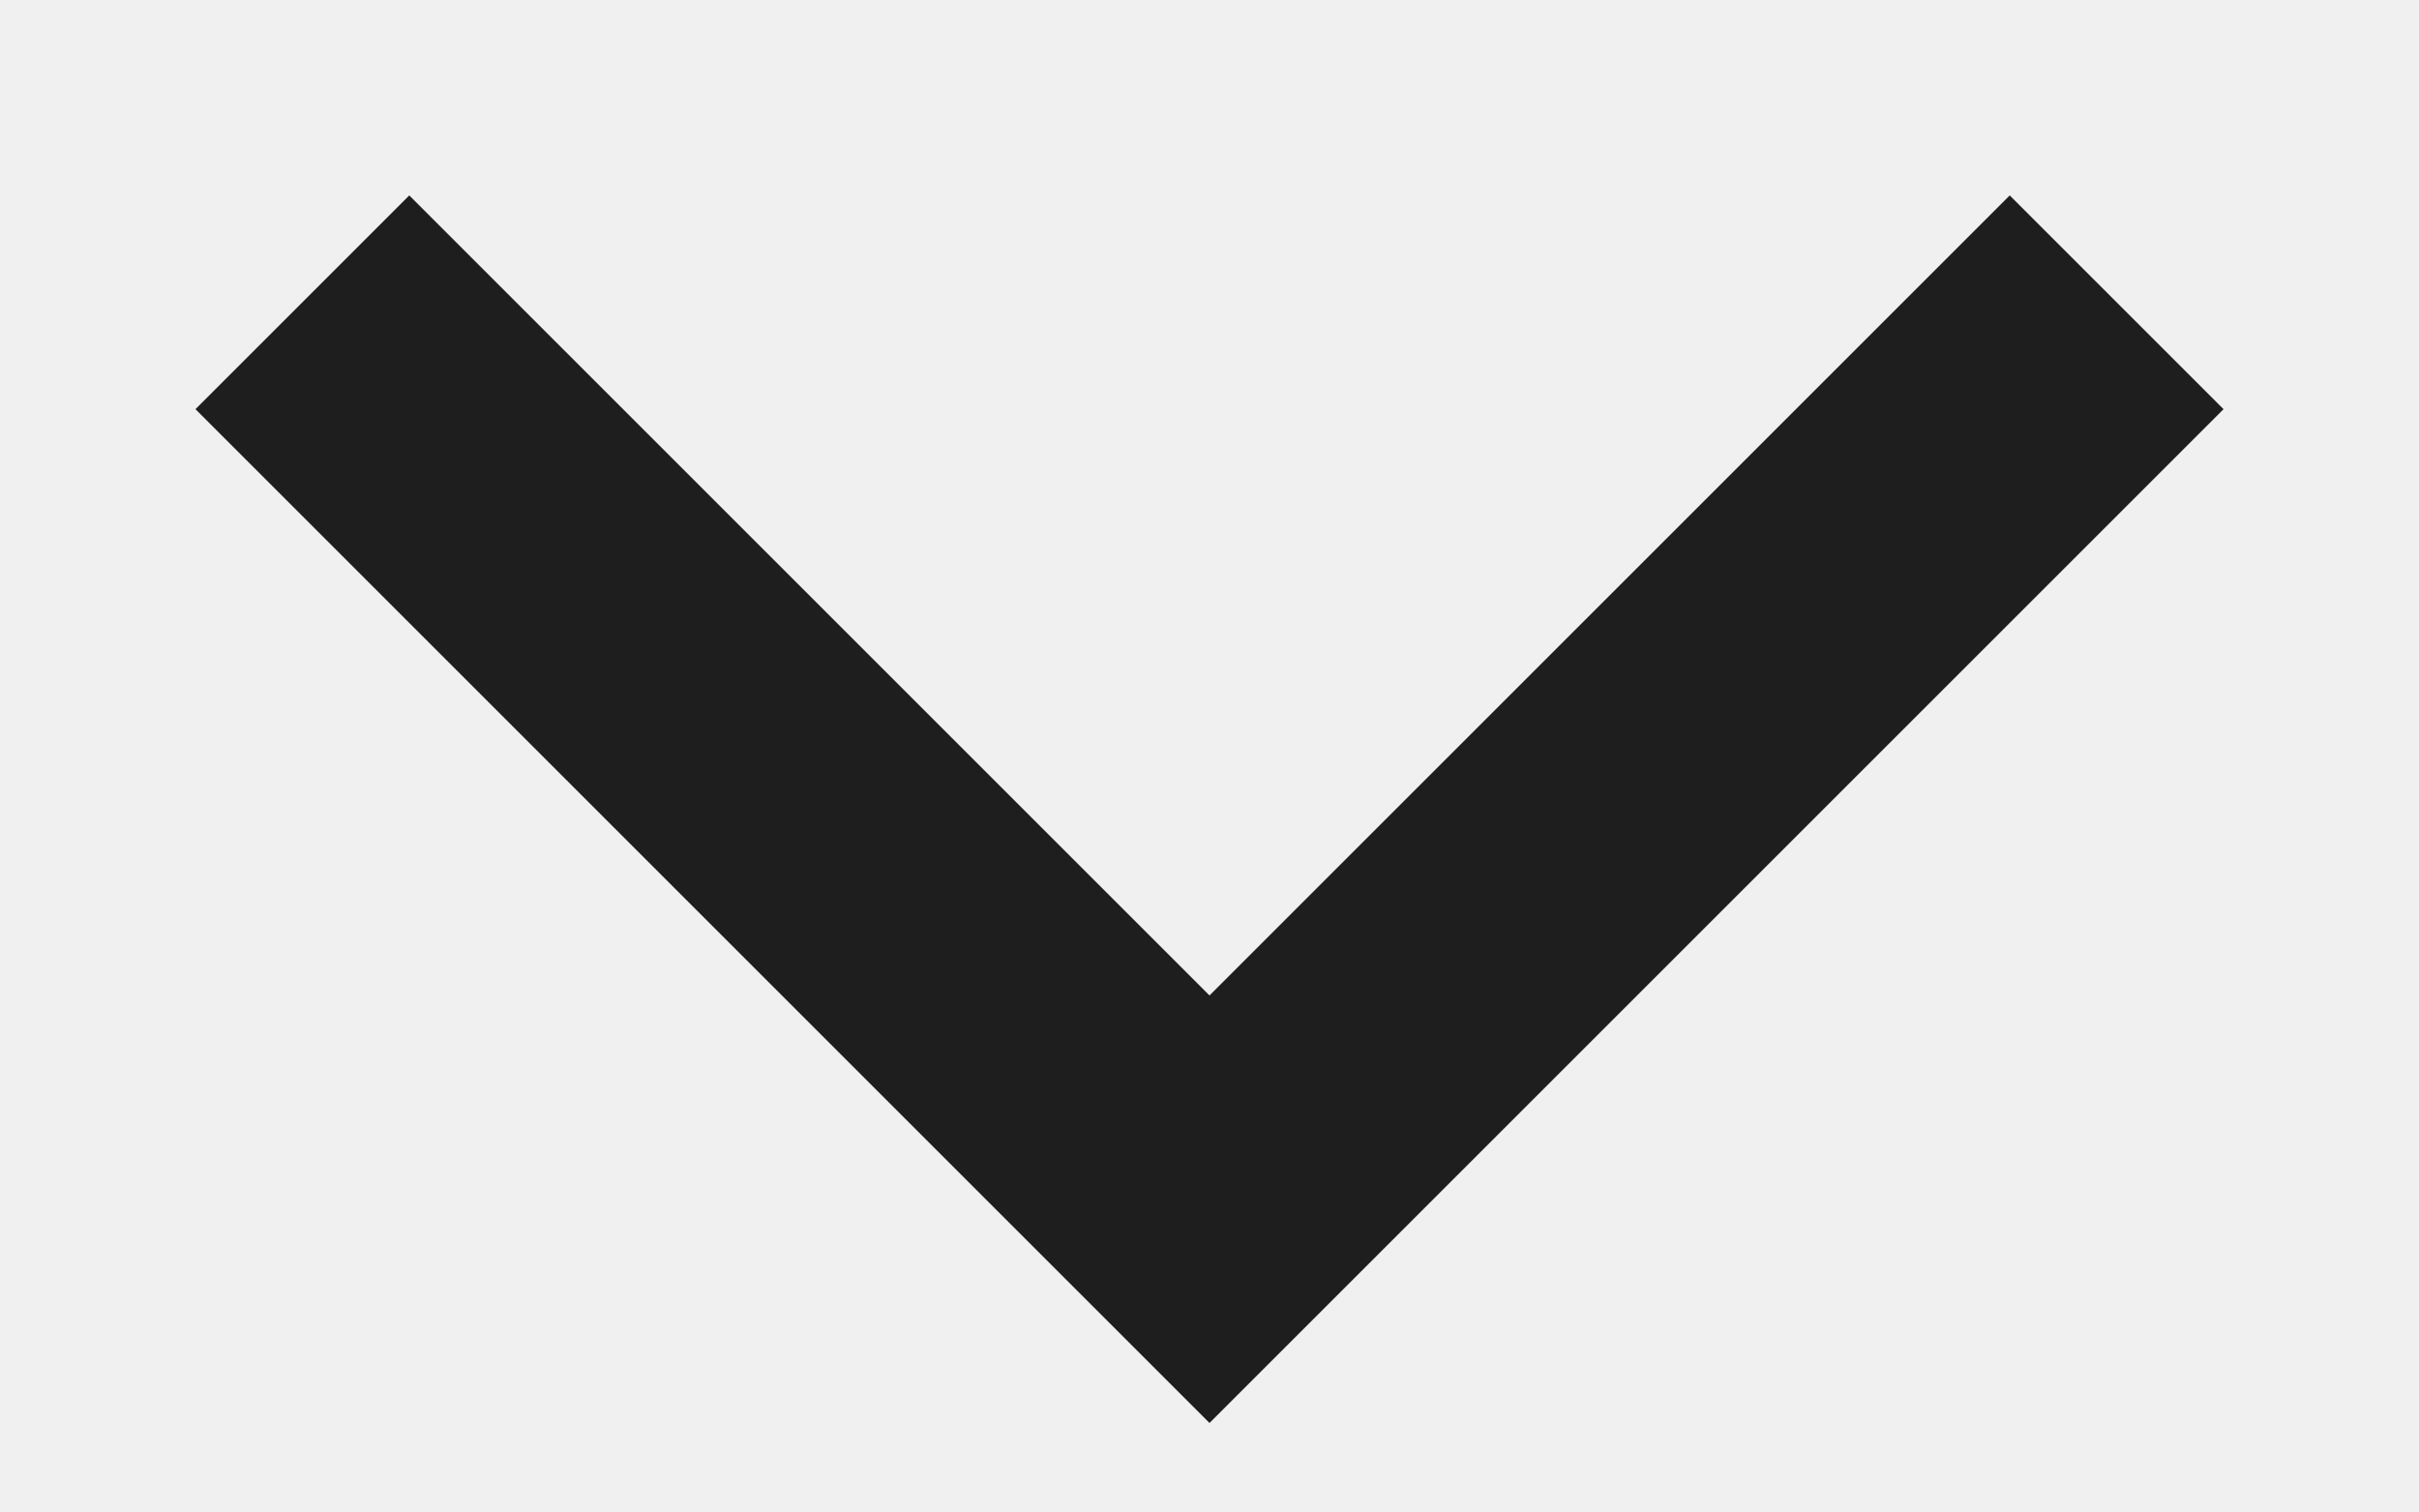
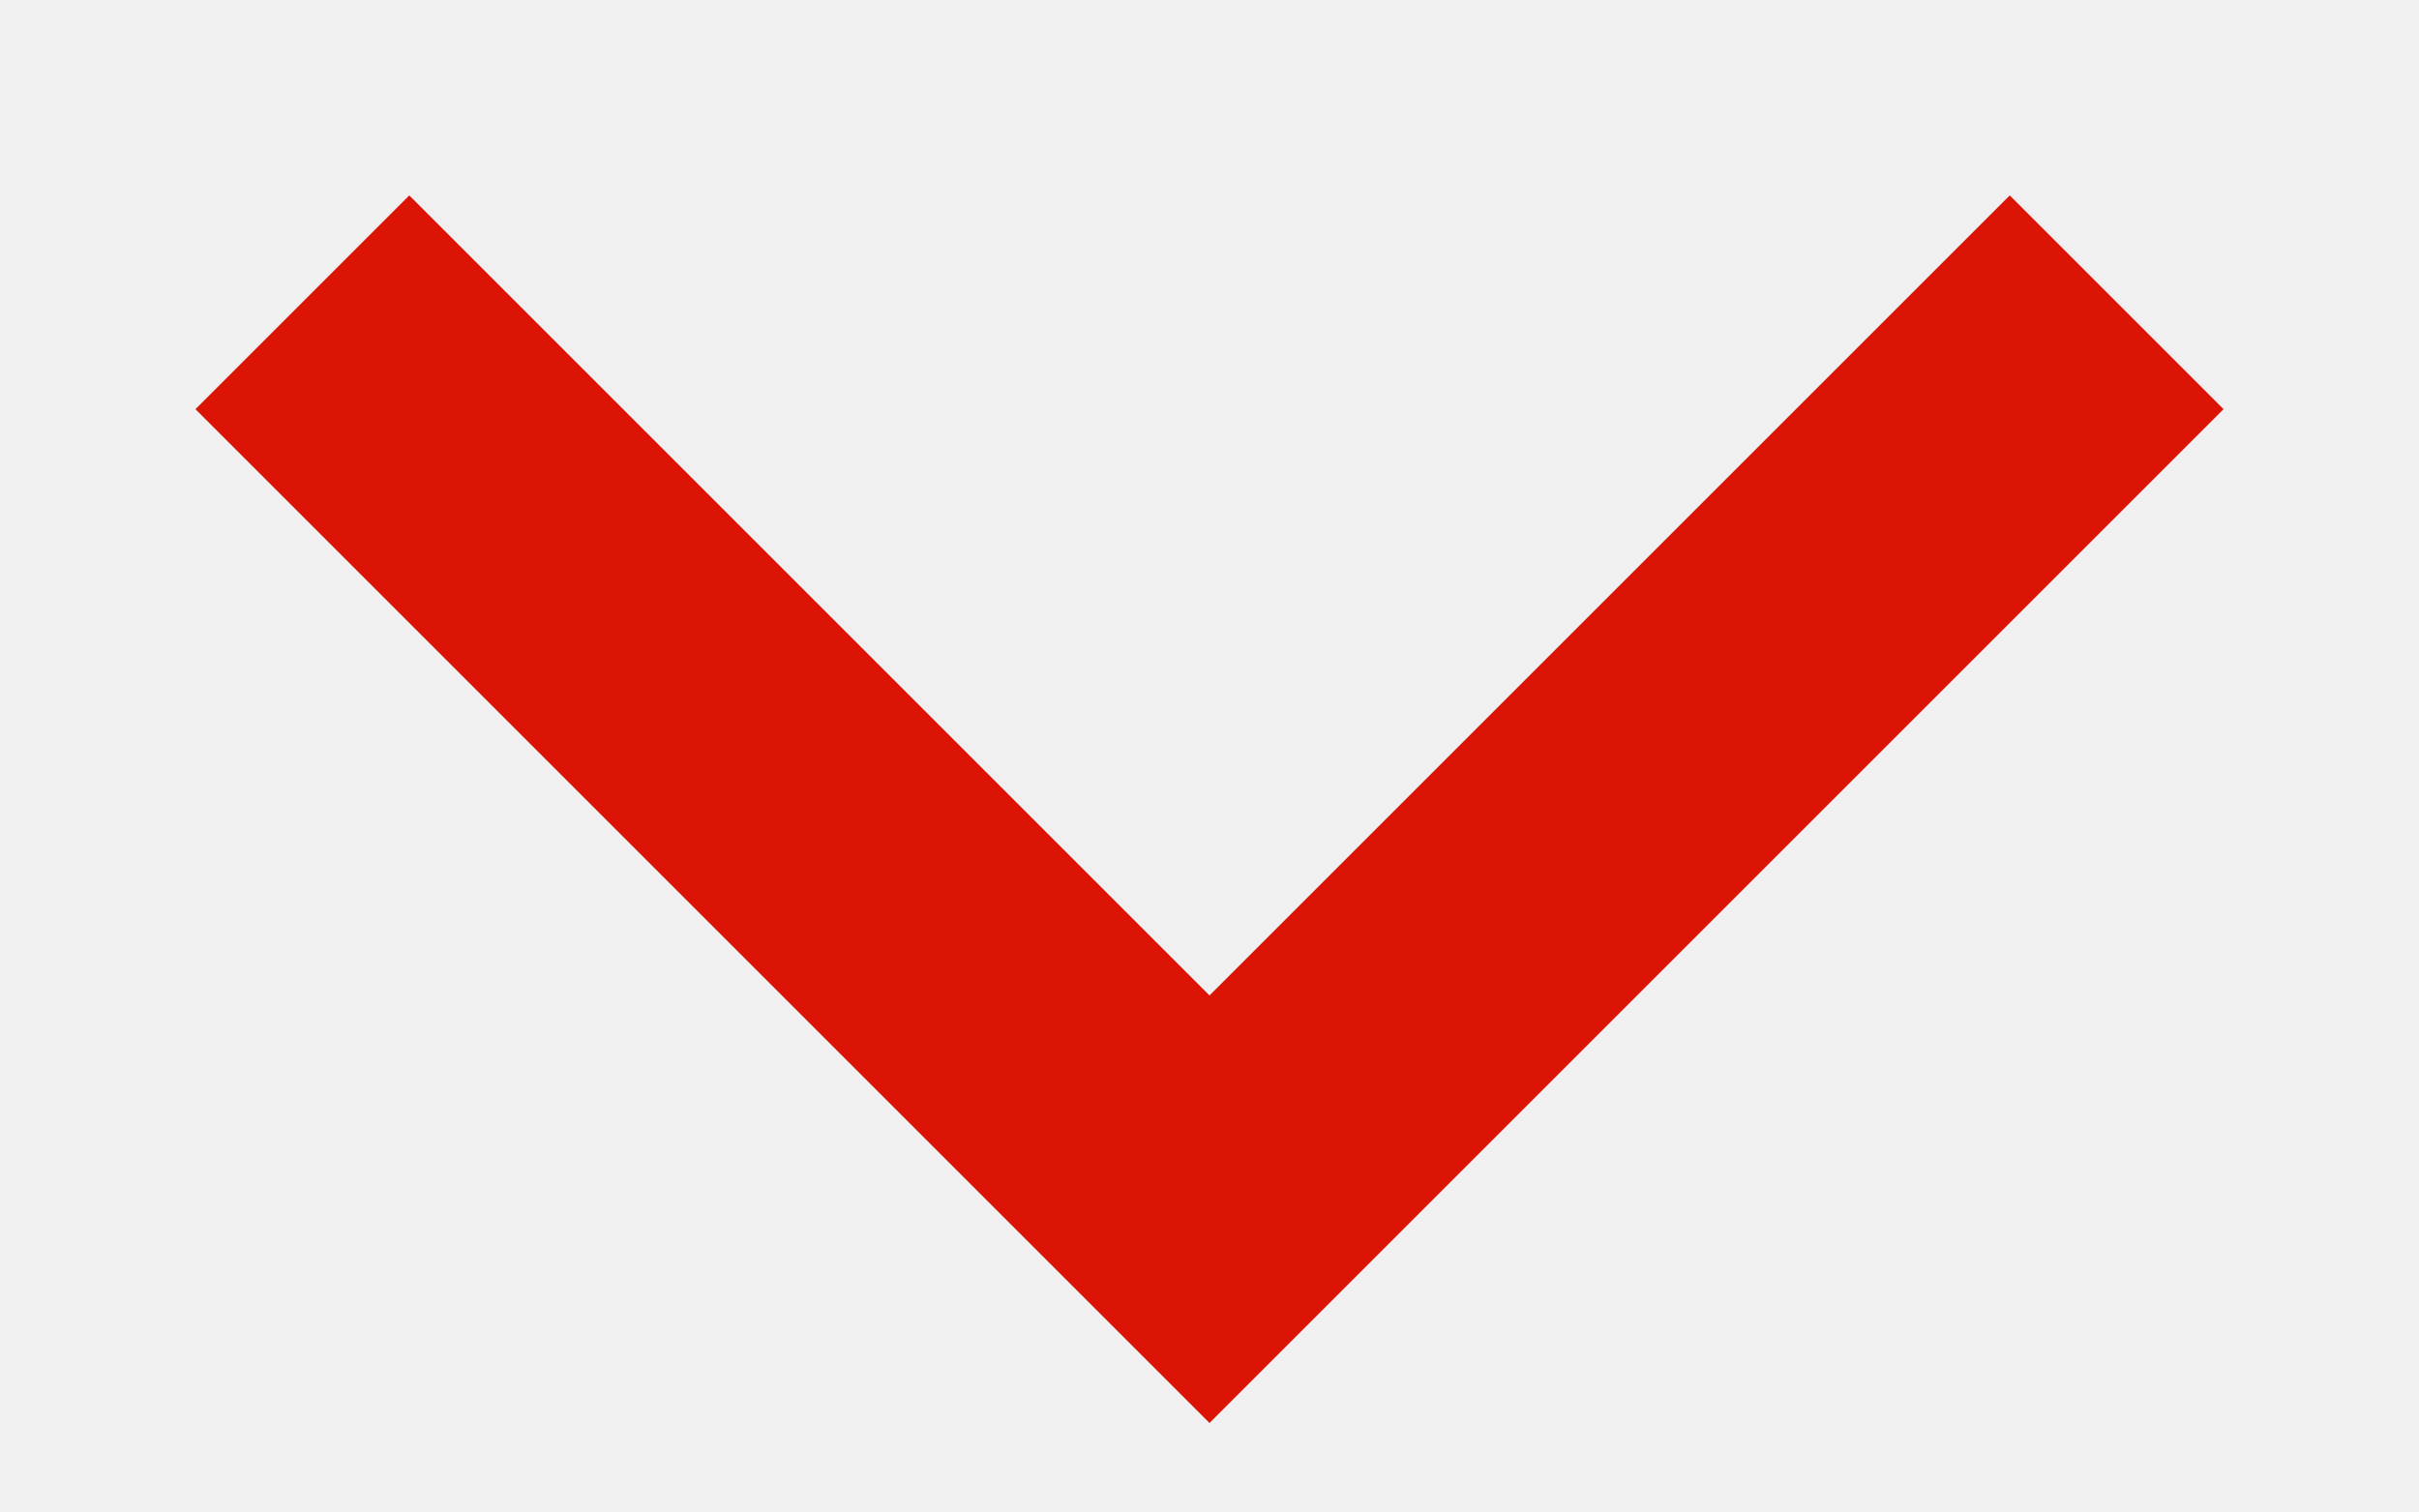
<svg xmlns="http://www.w3.org/2000/svg" width="8" height="5" viewBox="0 0 8 5" fill="none">
  <g clip-path="url(#clip0_210_255)">
-     <path d="M7 1L4 4L1 1" stroke="#1E1E1E" />
+     <path d="M7 1L4 4L1 1" stroke="#DC1405" />
  </g>
  <defs>
    <clipPath id="clip0_210_255">
      <rect width="8" height="5" fill="white" />
    </clipPath>
  </defs>
</svg>
